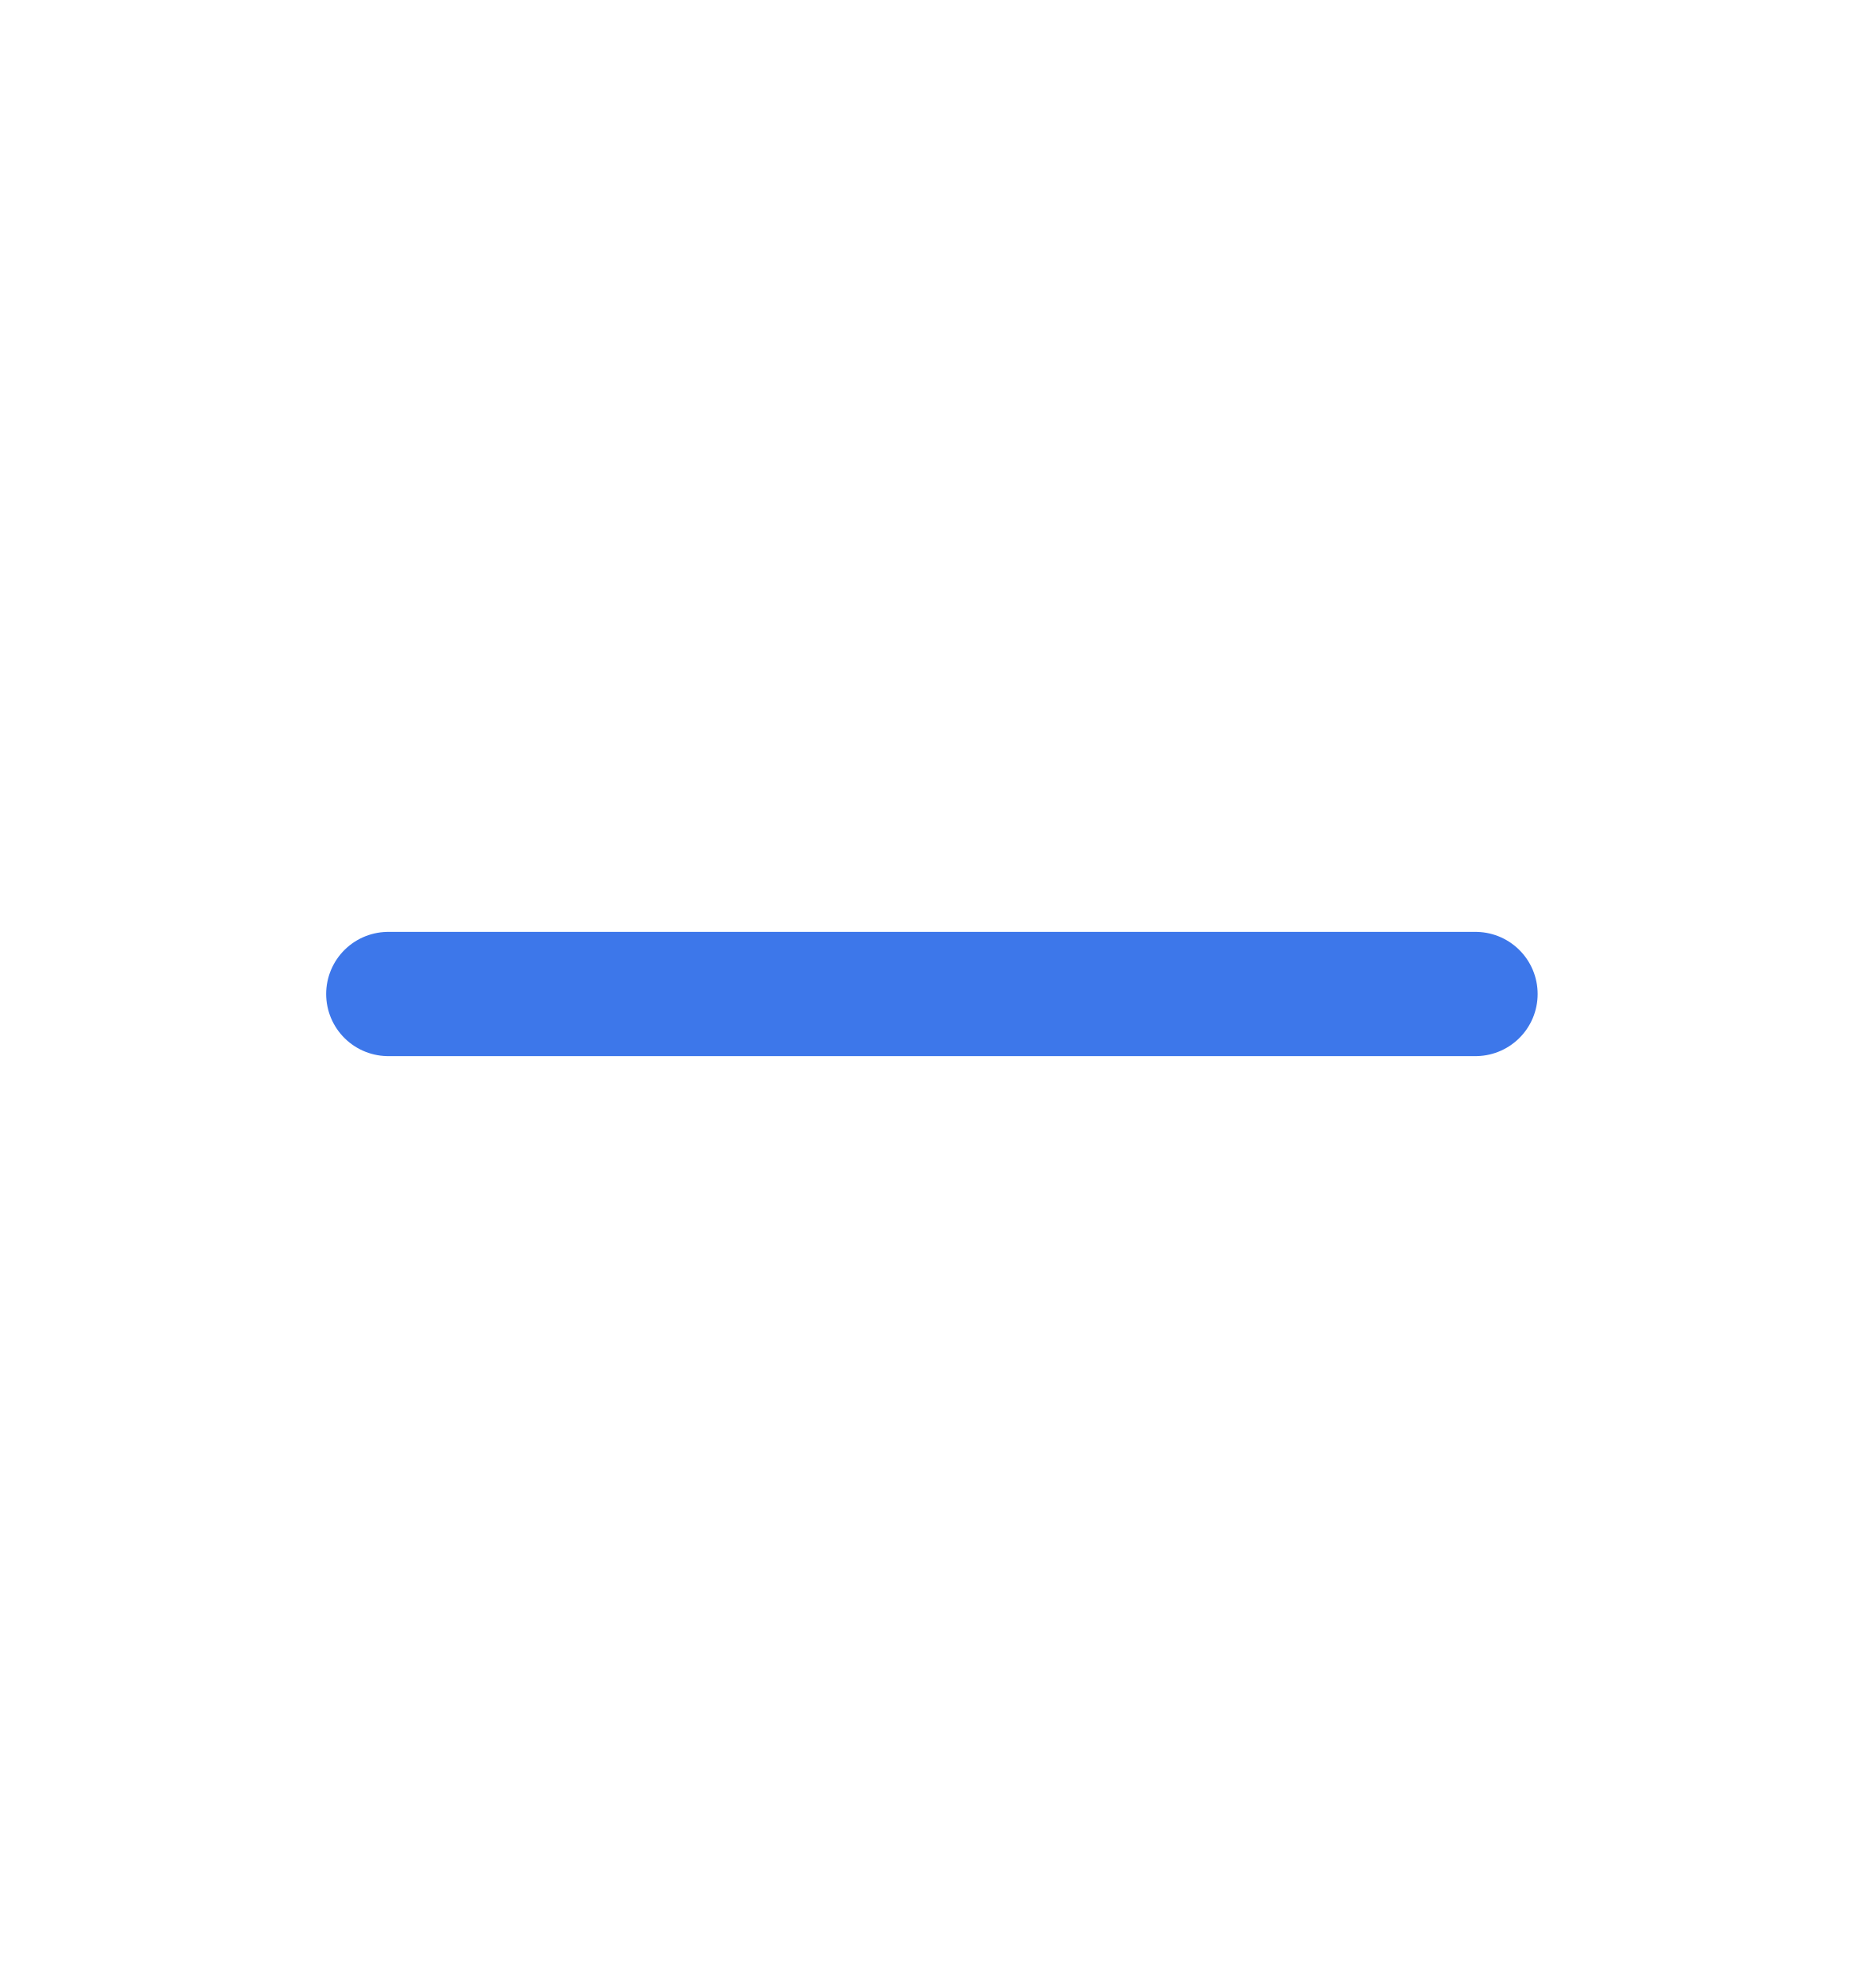
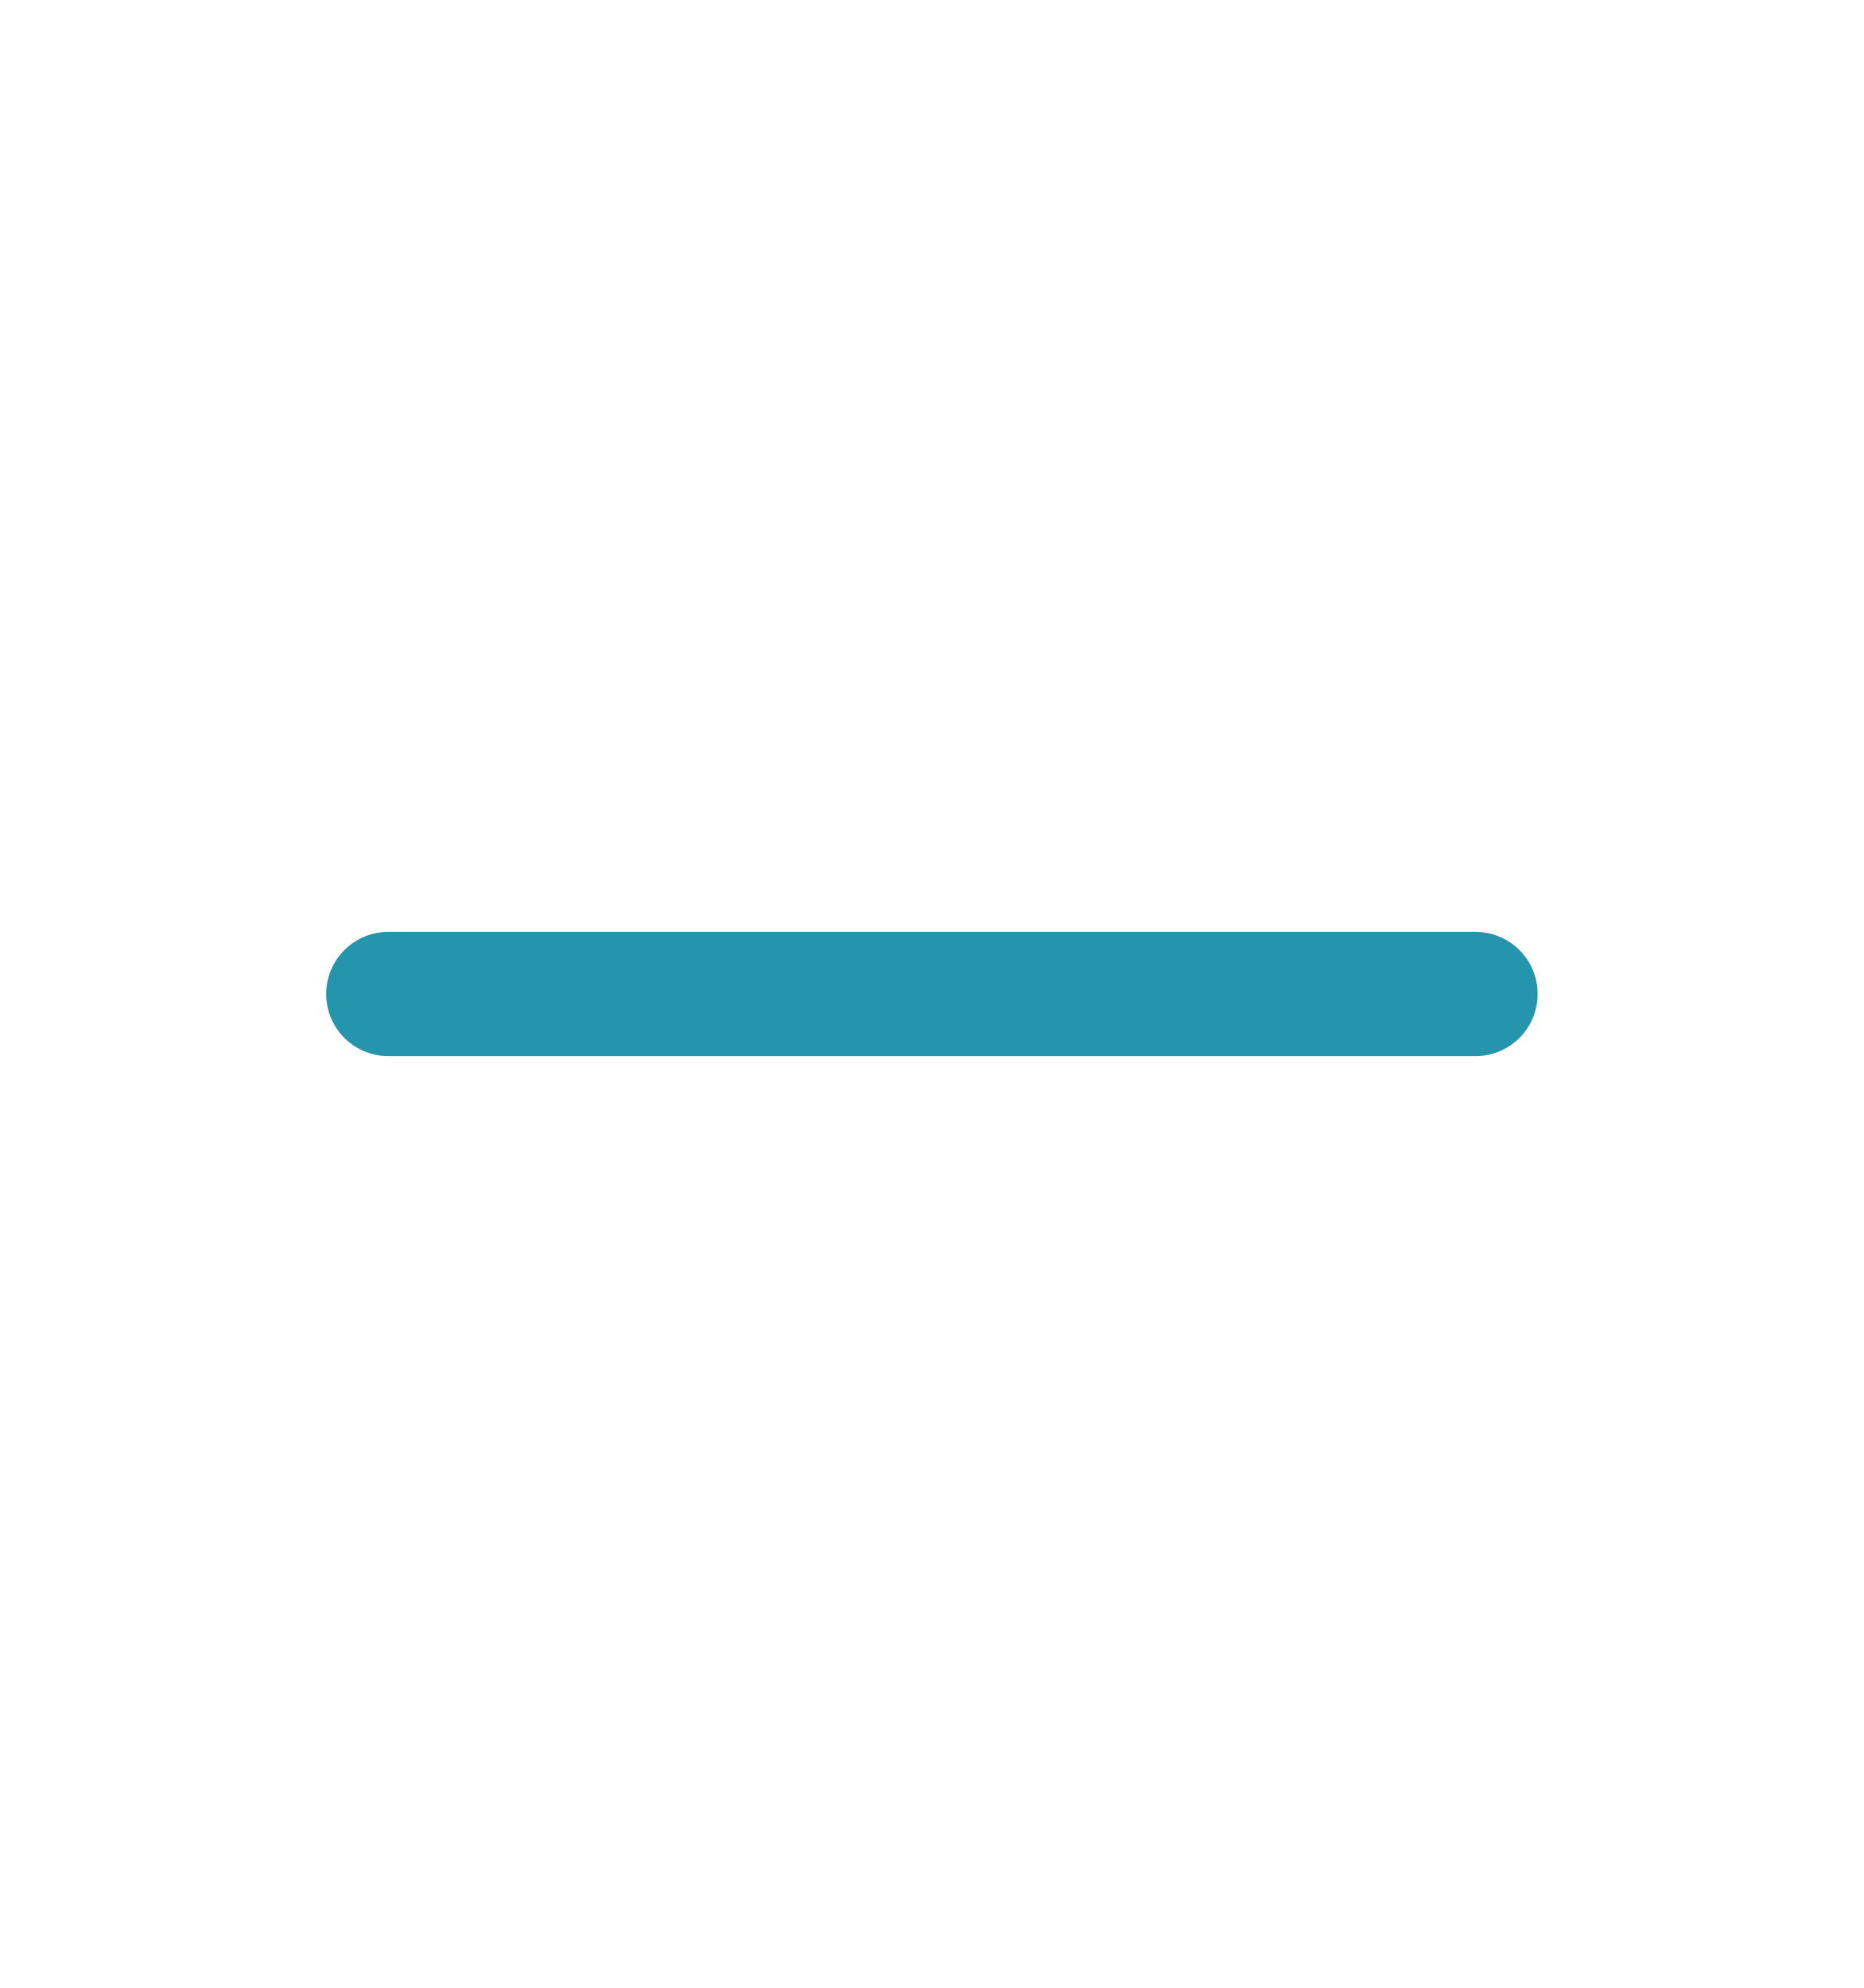
<svg xmlns="http://www.w3.org/2000/svg" width="30" height="32" viewBox="0 0 30 32" fill="none">
-   <path d="M6.25 16H23.75" stroke="#3D77EA" stroke-width="2" stroke-linecap="round" stroke-linejoin="round" />
+   <path d="M6.25 16H23.75" stroke="#2594AD" stroke-width="2" stroke-linecap="round" stroke-linejoin="round" />
</svg>
